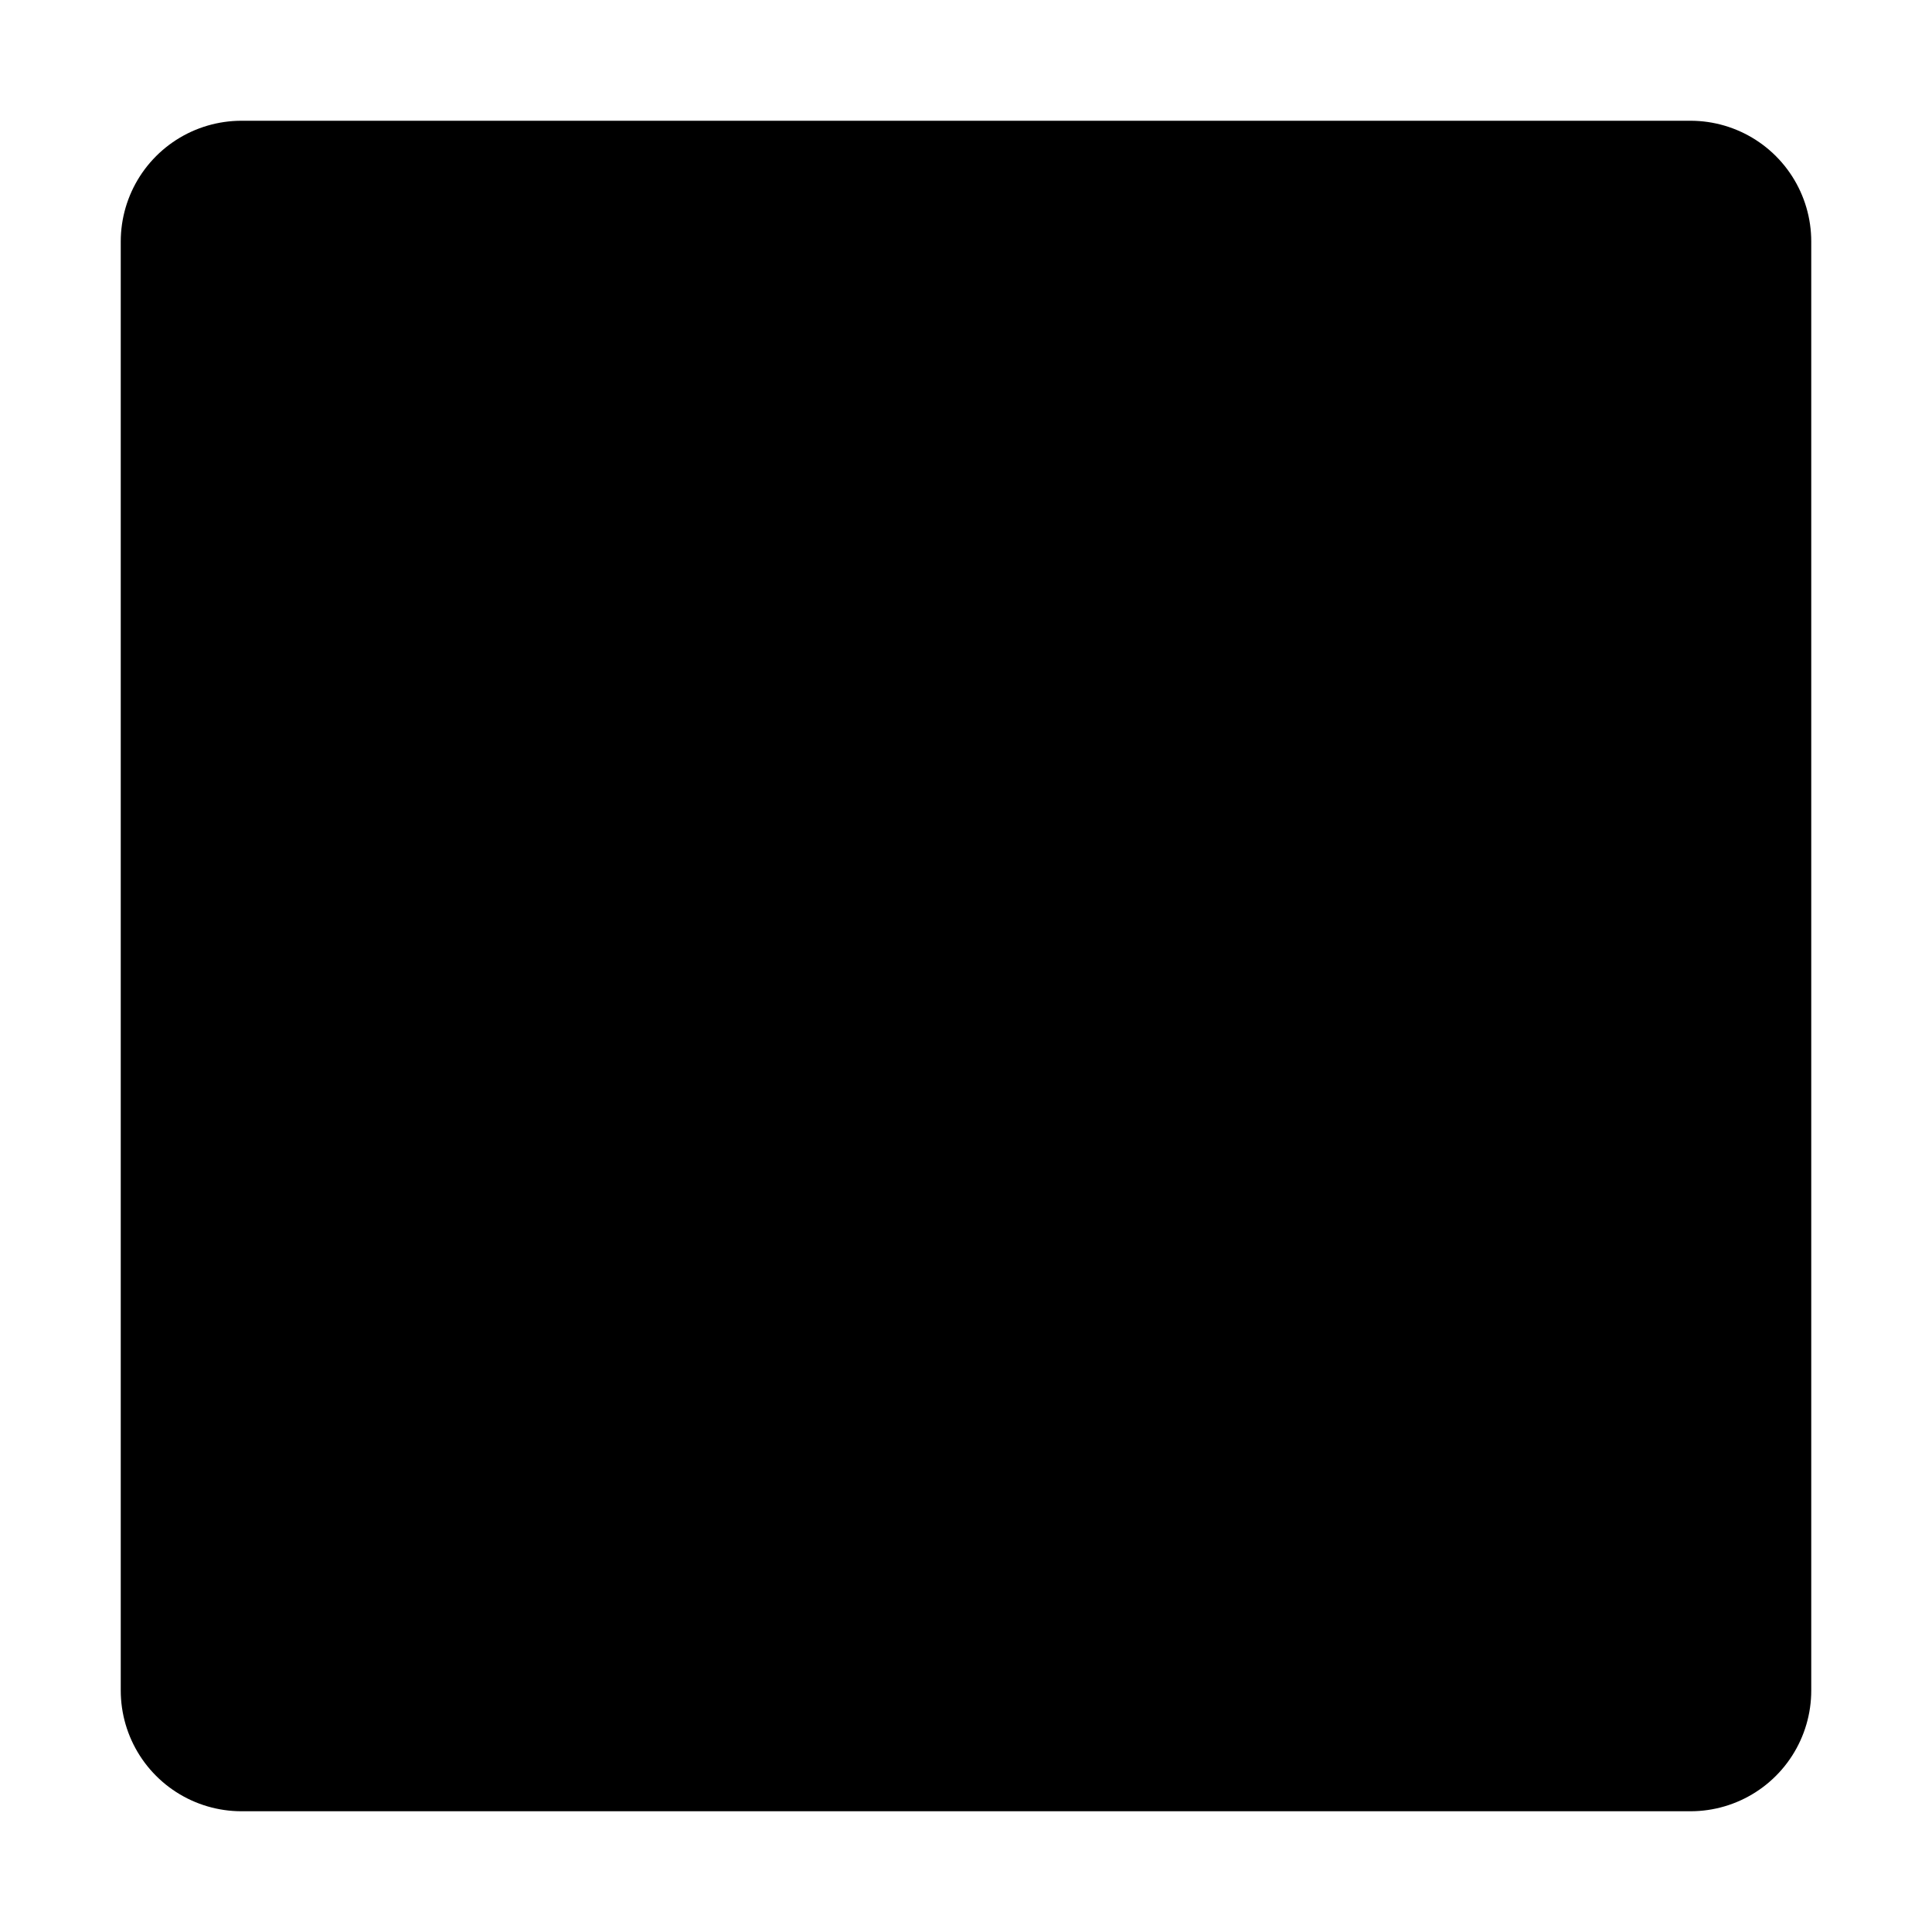
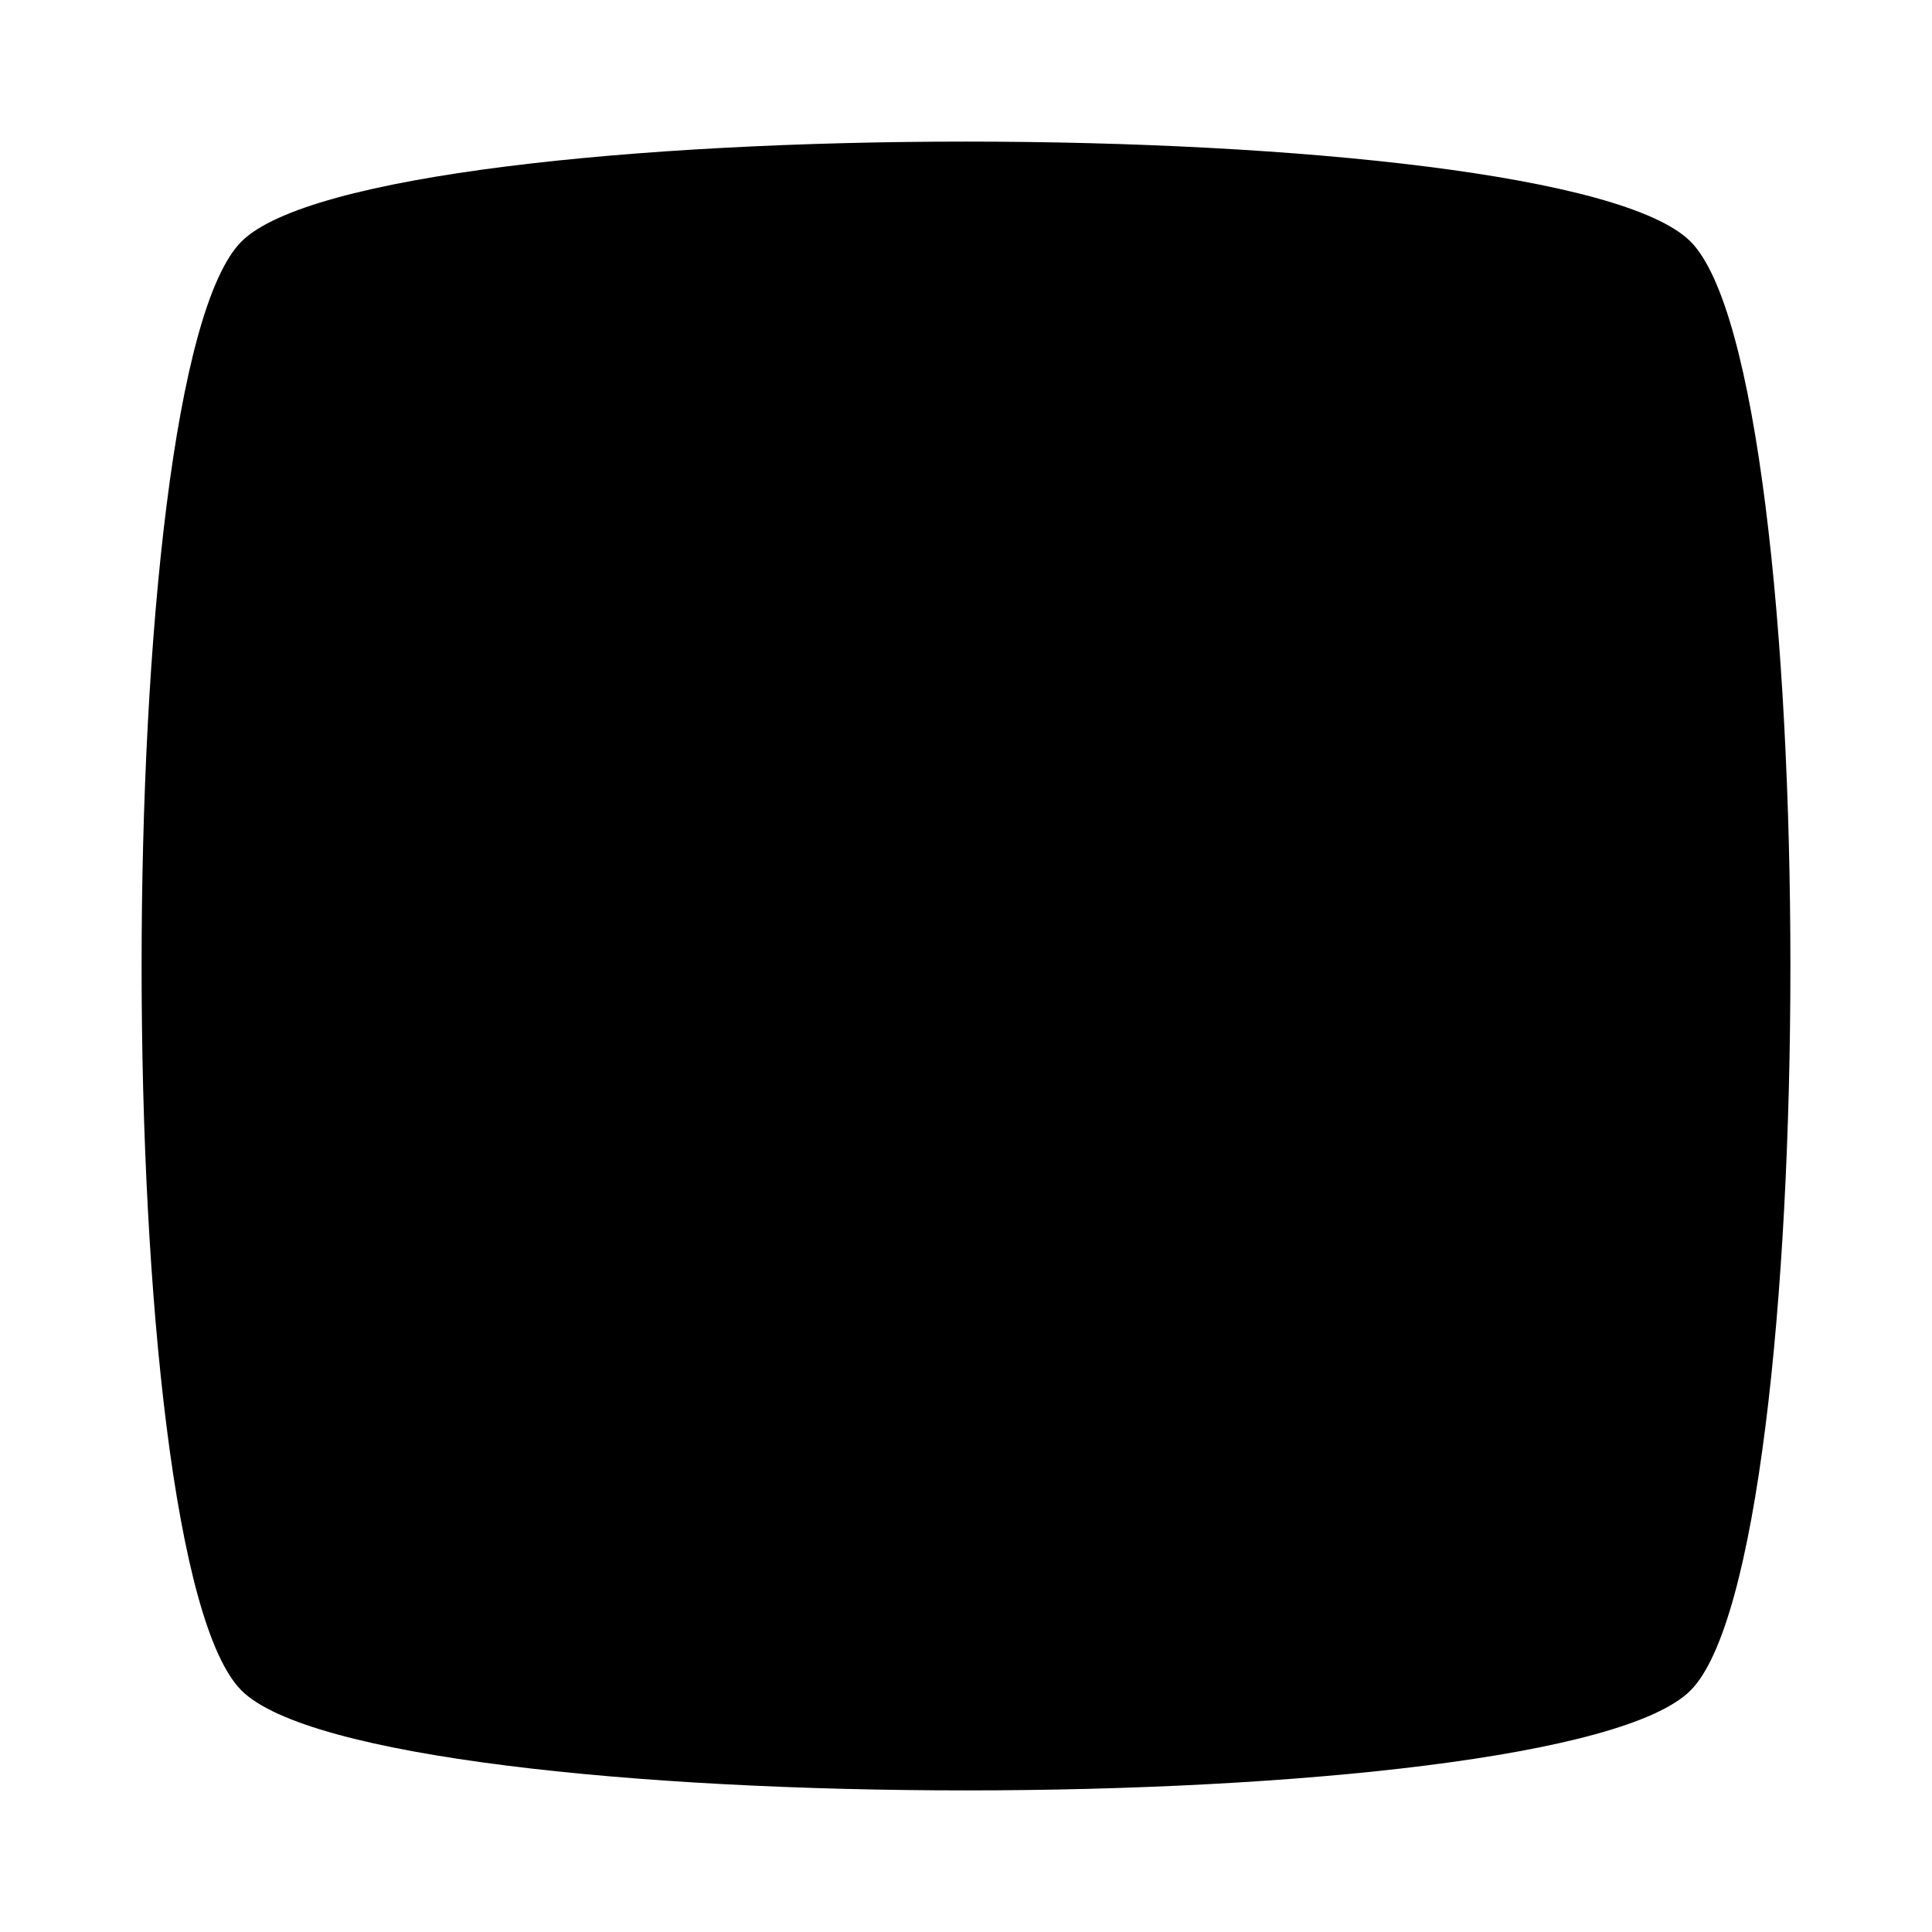
<svg xmlns="http://www.w3.org/2000/svg" width="128" height="128" id="svg2" version="1.1">
  <defs id="defs4">
    <pattern patternUnits="userSpaceOnUse" width="72" height="112" patternTransform="translate(64,916.3622)" id="pattern3607">
      <path style="fill:#000000;fill-opacity:1;stroke:#000000;stroke-width:16;stroke-linecap:round;stroke-linejoin:round;stroke-miterlimit:4;stroke-opacity:1;stroke-dasharray:none" d="M 8,56 48,8 64,8 24,56 l 40,48 -16,0 L 8,56 z" id="path3602" />
    </pattern>
  </defs>
  <g id="layer1" transform="translate(0,-924.3622)">
-     <rect style="fill:#000000;fill-opacity:1;fill-rule:nonzero;stroke:#000000;stroke-width:16;stroke-linecap:round;stroke-linejoin:round;stroke-miterlimit:4;stroke-opacity:1;stroke-dasharray:none" id="rect4656" width="96" height="96" x="16" y="16" transform="translate(0,924.3622)" />
+     <path style="fill:#000000;fill-opacity:1;fill-rule:nonzero;stroke:none" id="path5110" d="M 16,16 C 24.825,7.175 103.175,7.175 112,16 c 8.825,8.825 8.825,87.175 0,96 -8.825,8.825 -87.175,8.825 -96,0 -8.825,-8.825 -8.825,-87.175 -1e-6,-96 z" transform="translate(0,924.3622)" />
  </g>
</svg>
